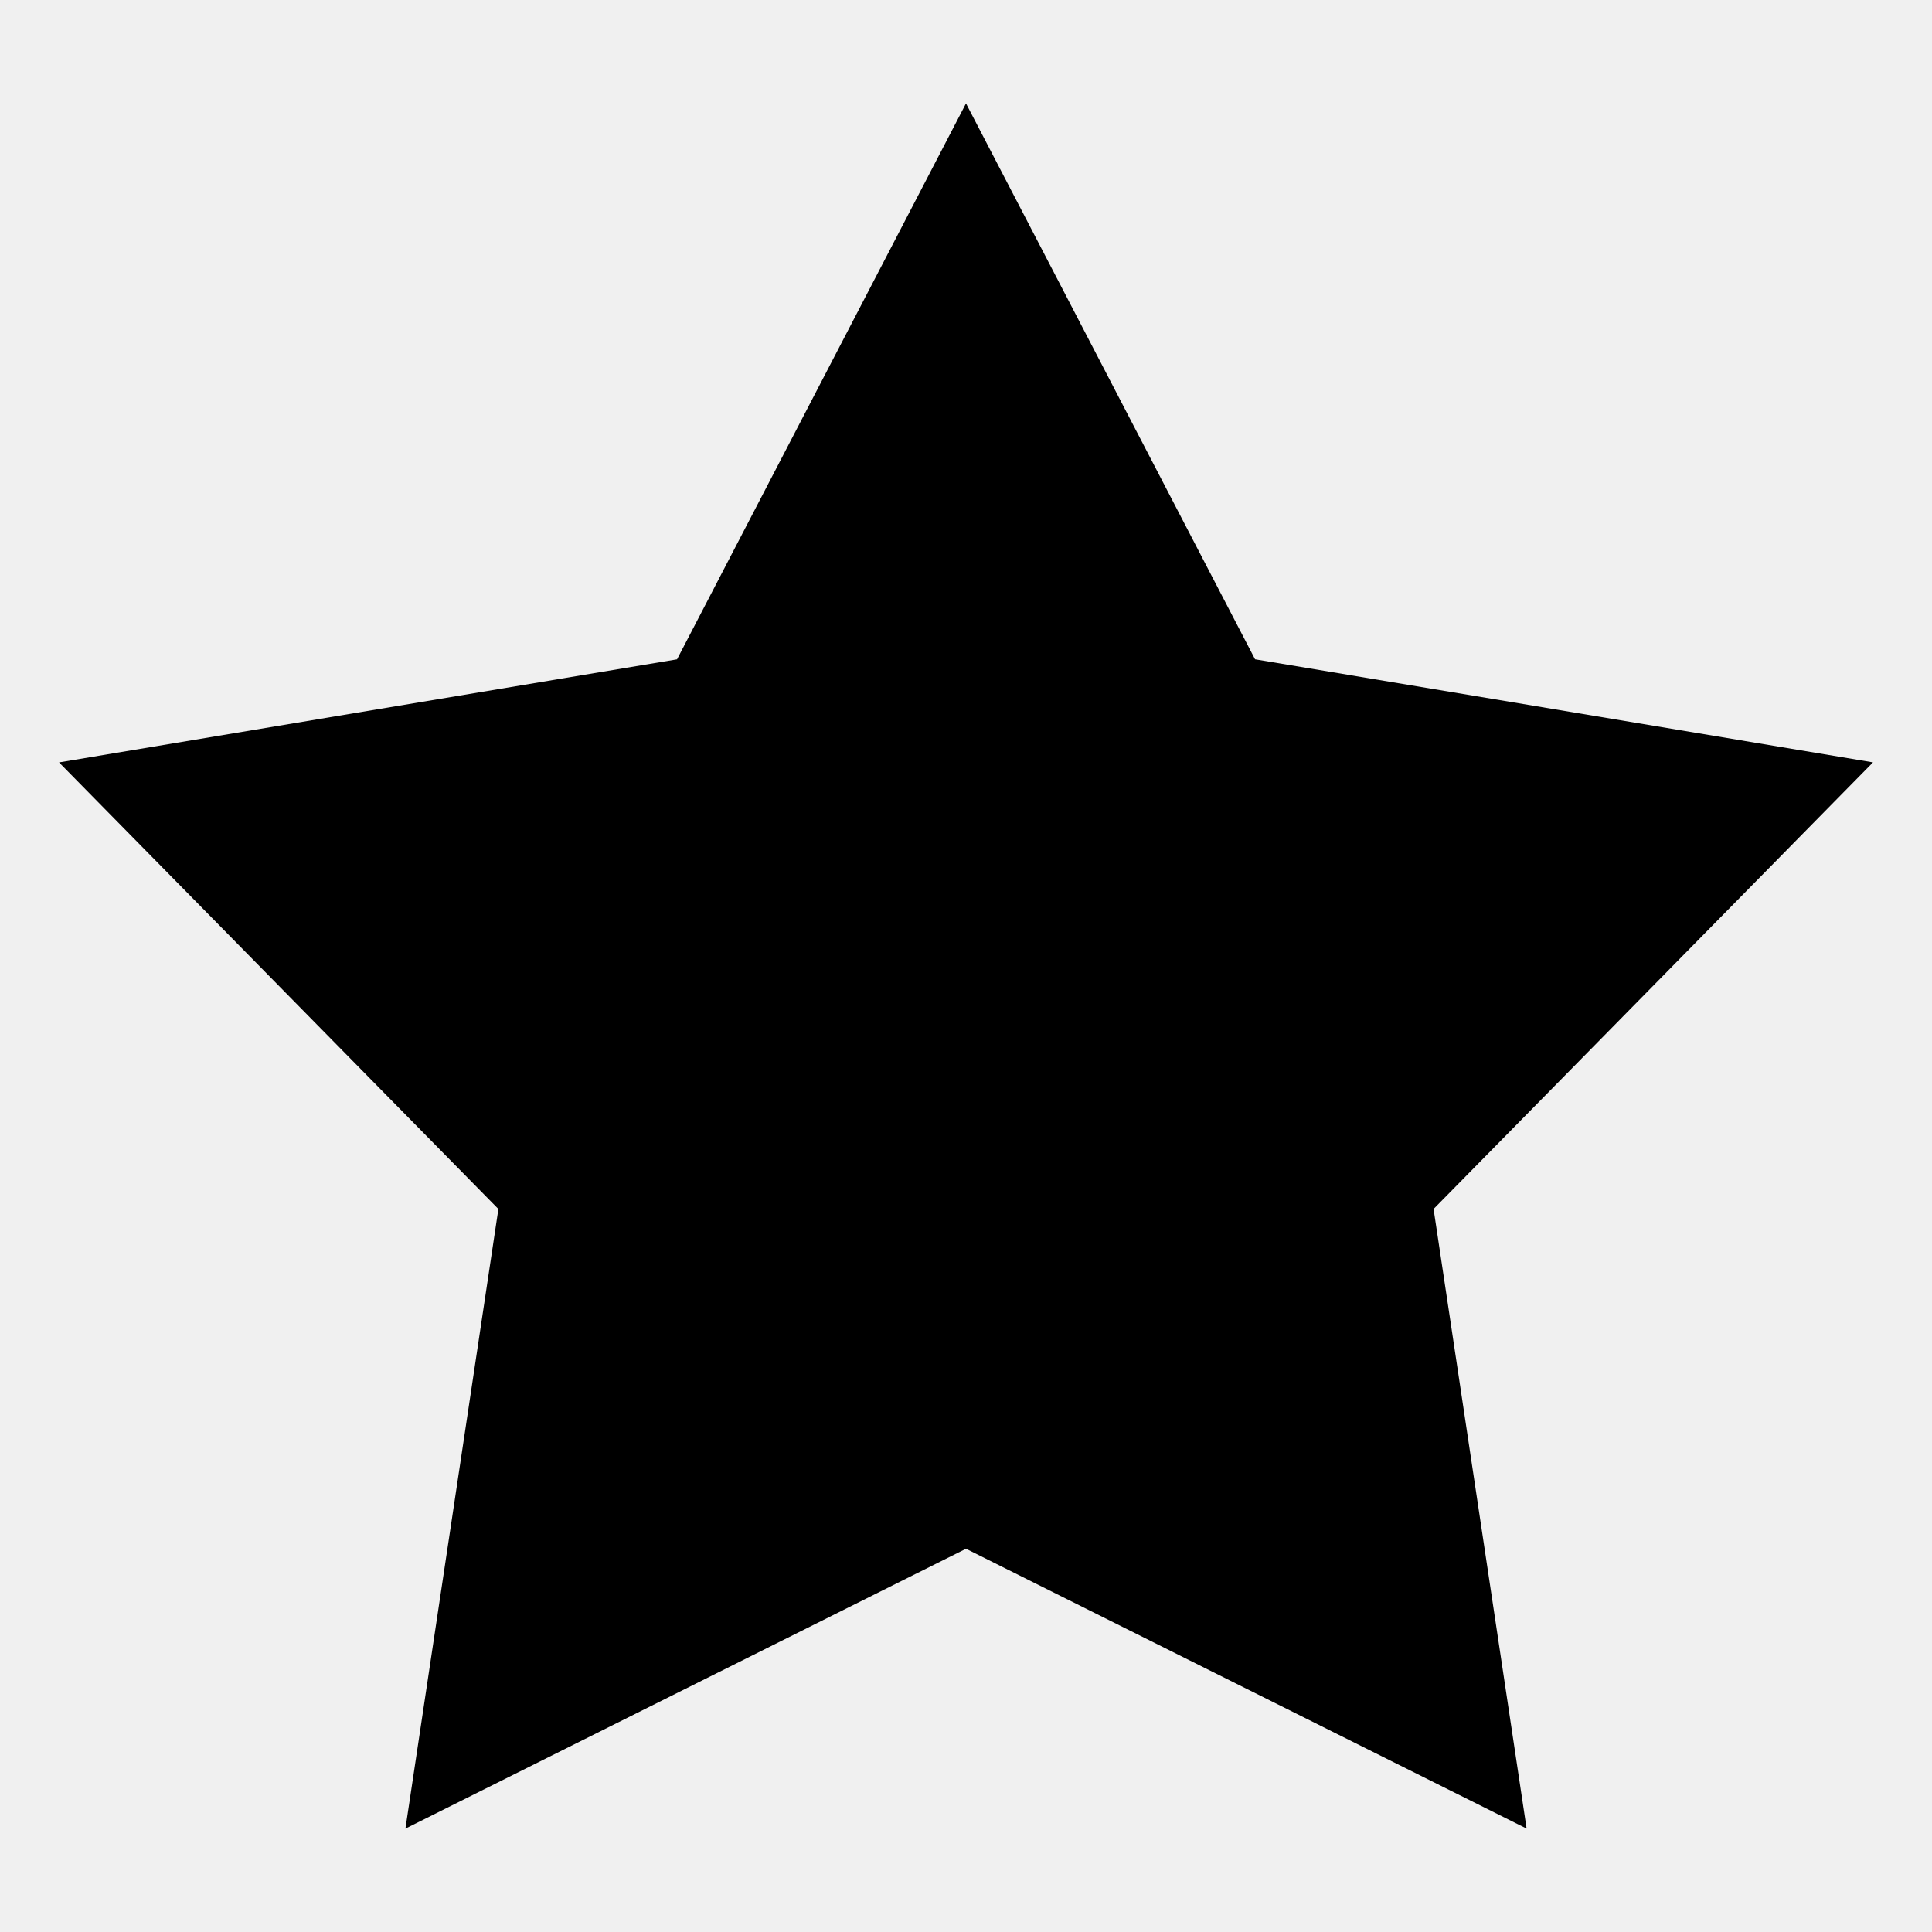
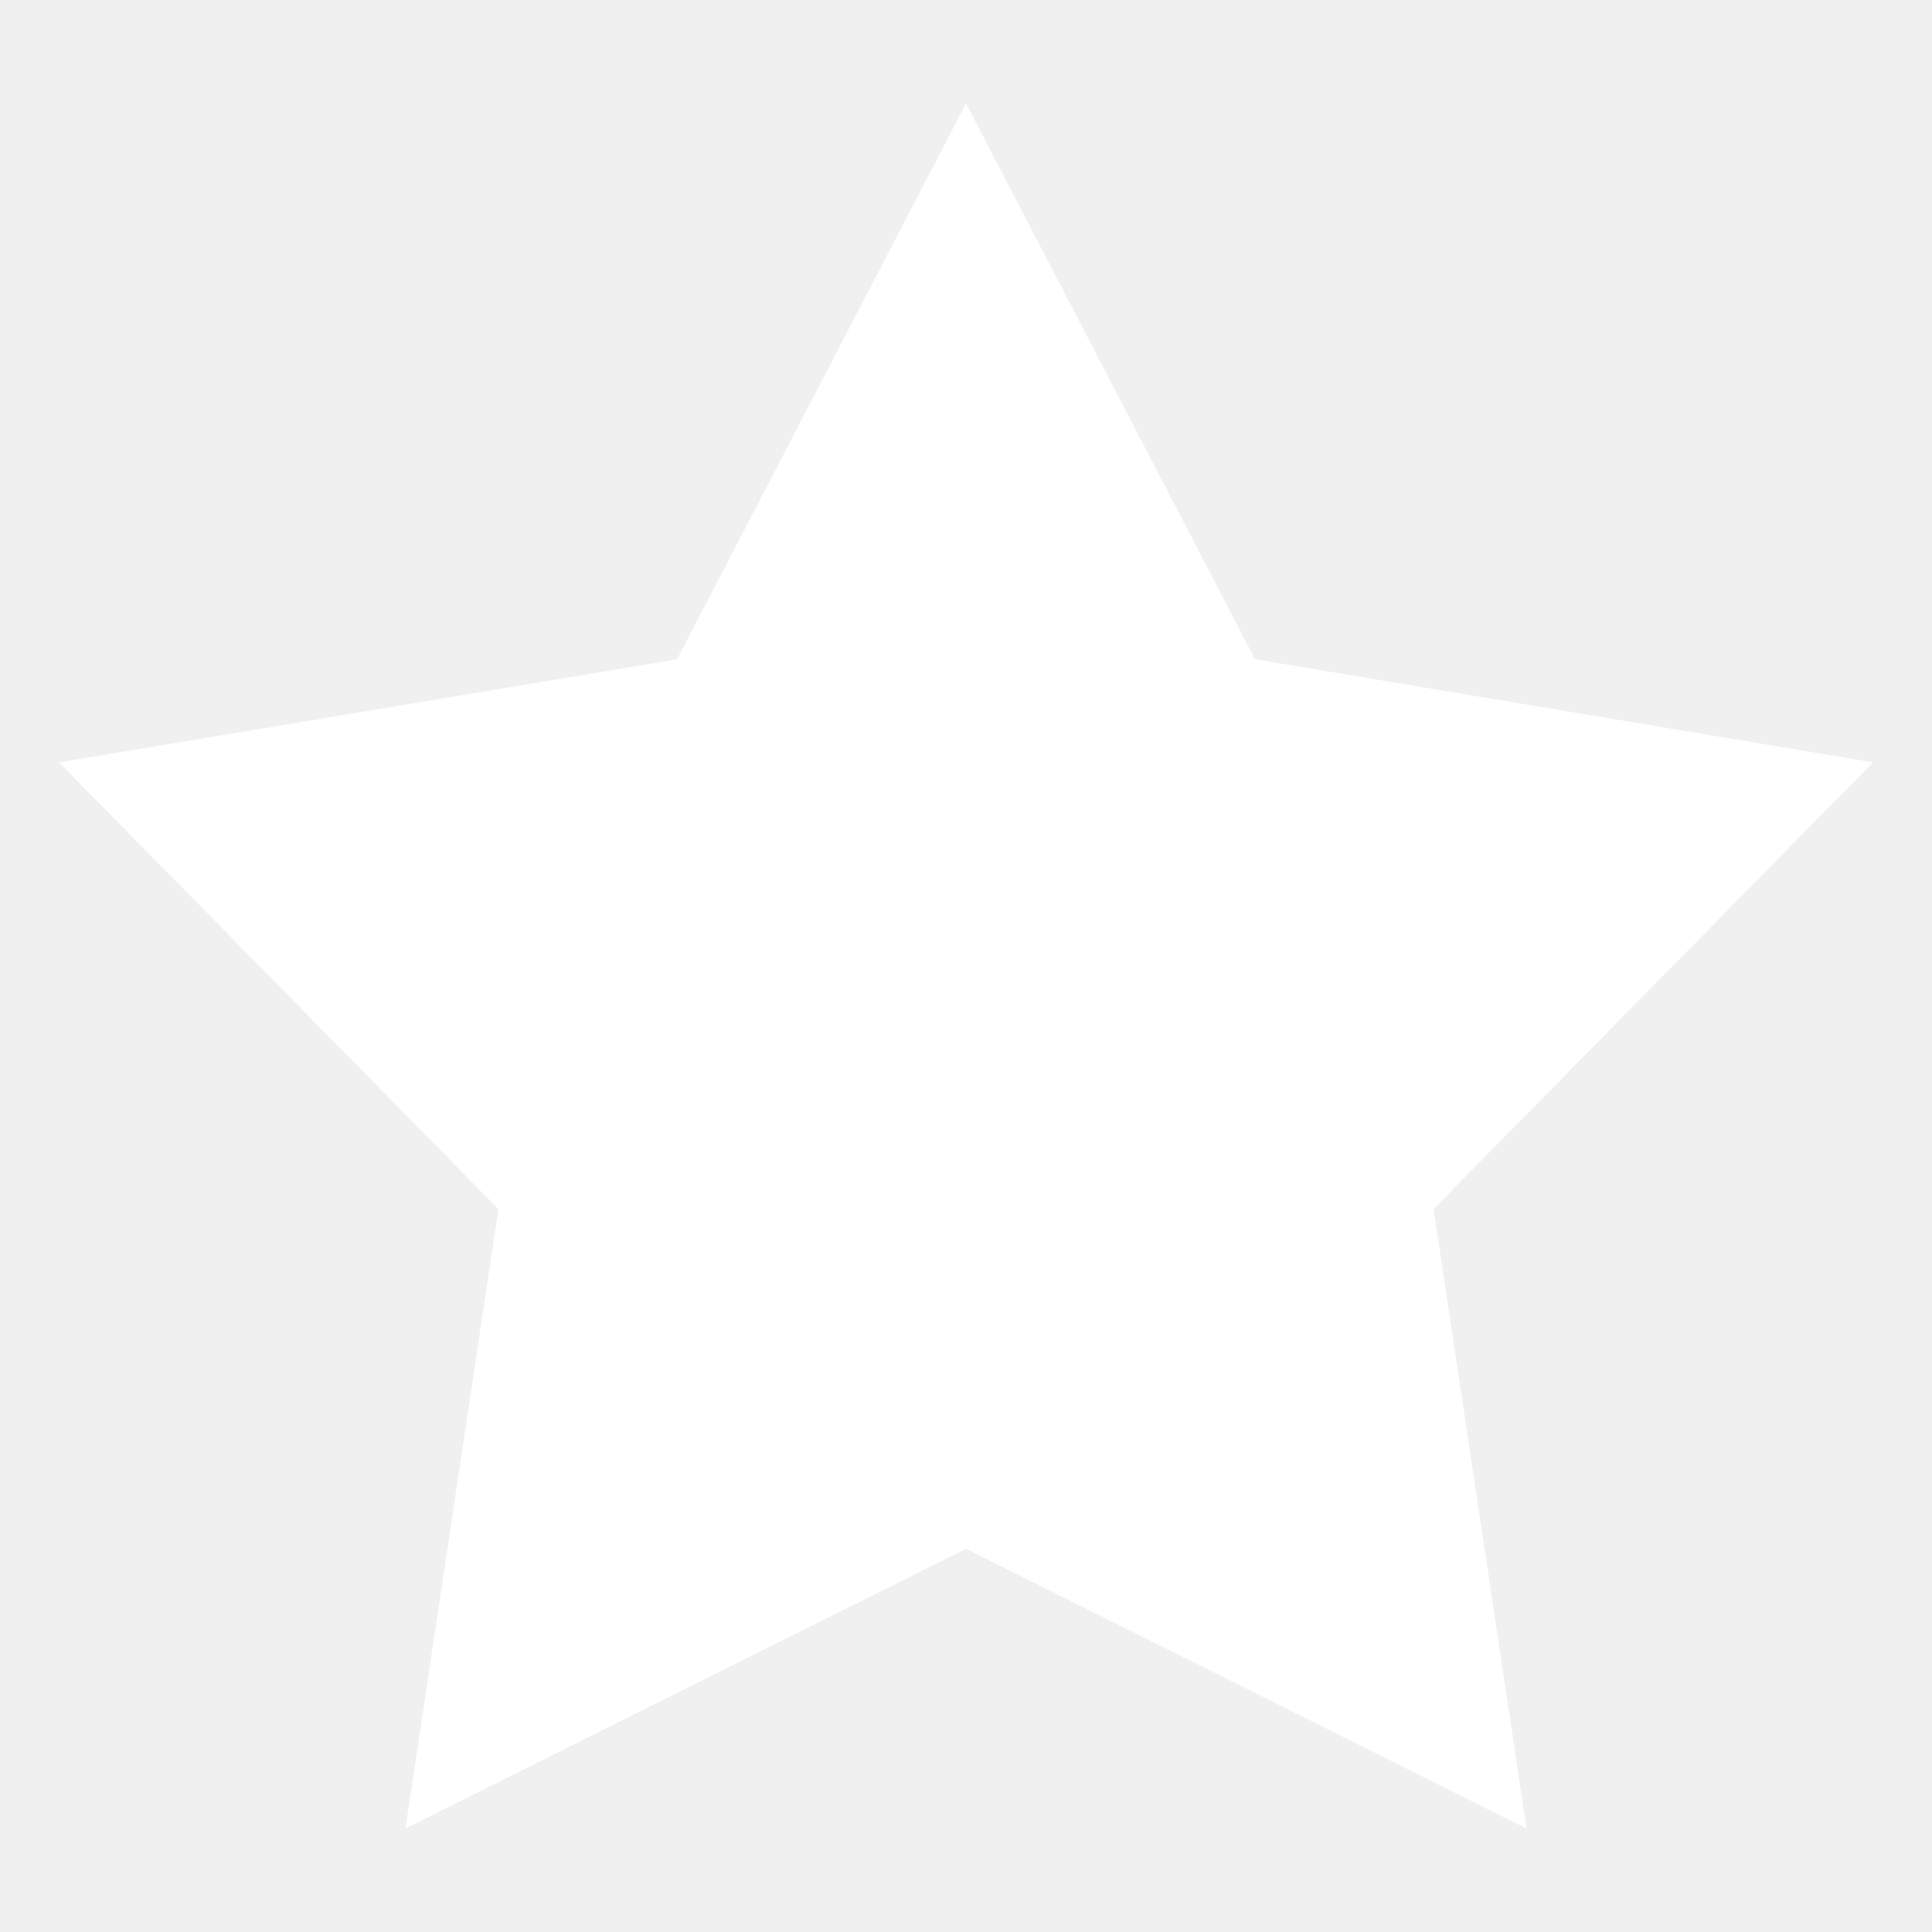
<svg xmlns="http://www.w3.org/2000/svg" version="1.1" id="Layer_1" x="0px" y="0px" width="60px" height="60px" viewBox="0 0 60 60" enable-background="new 0 0 60 60" xml:space="preserve">
-   <polygon points="30,3.211 38.977,20.475 58.168,23.676 44.521,37.546 47.41,56.788 30,48.098 12.591,56.789 15.478,37.547   1.833,23.677 21.026,20.476 " />
+   <polygon fill="#FFFFFF" points="30,3.211 38.977,20.475 58.168,23.676 44.521,37.546 47.41,56.788 30,48.098 12.591,56.789   15.478,37.547 1.833,23.677 21.026,20.476 " />
</svg>
